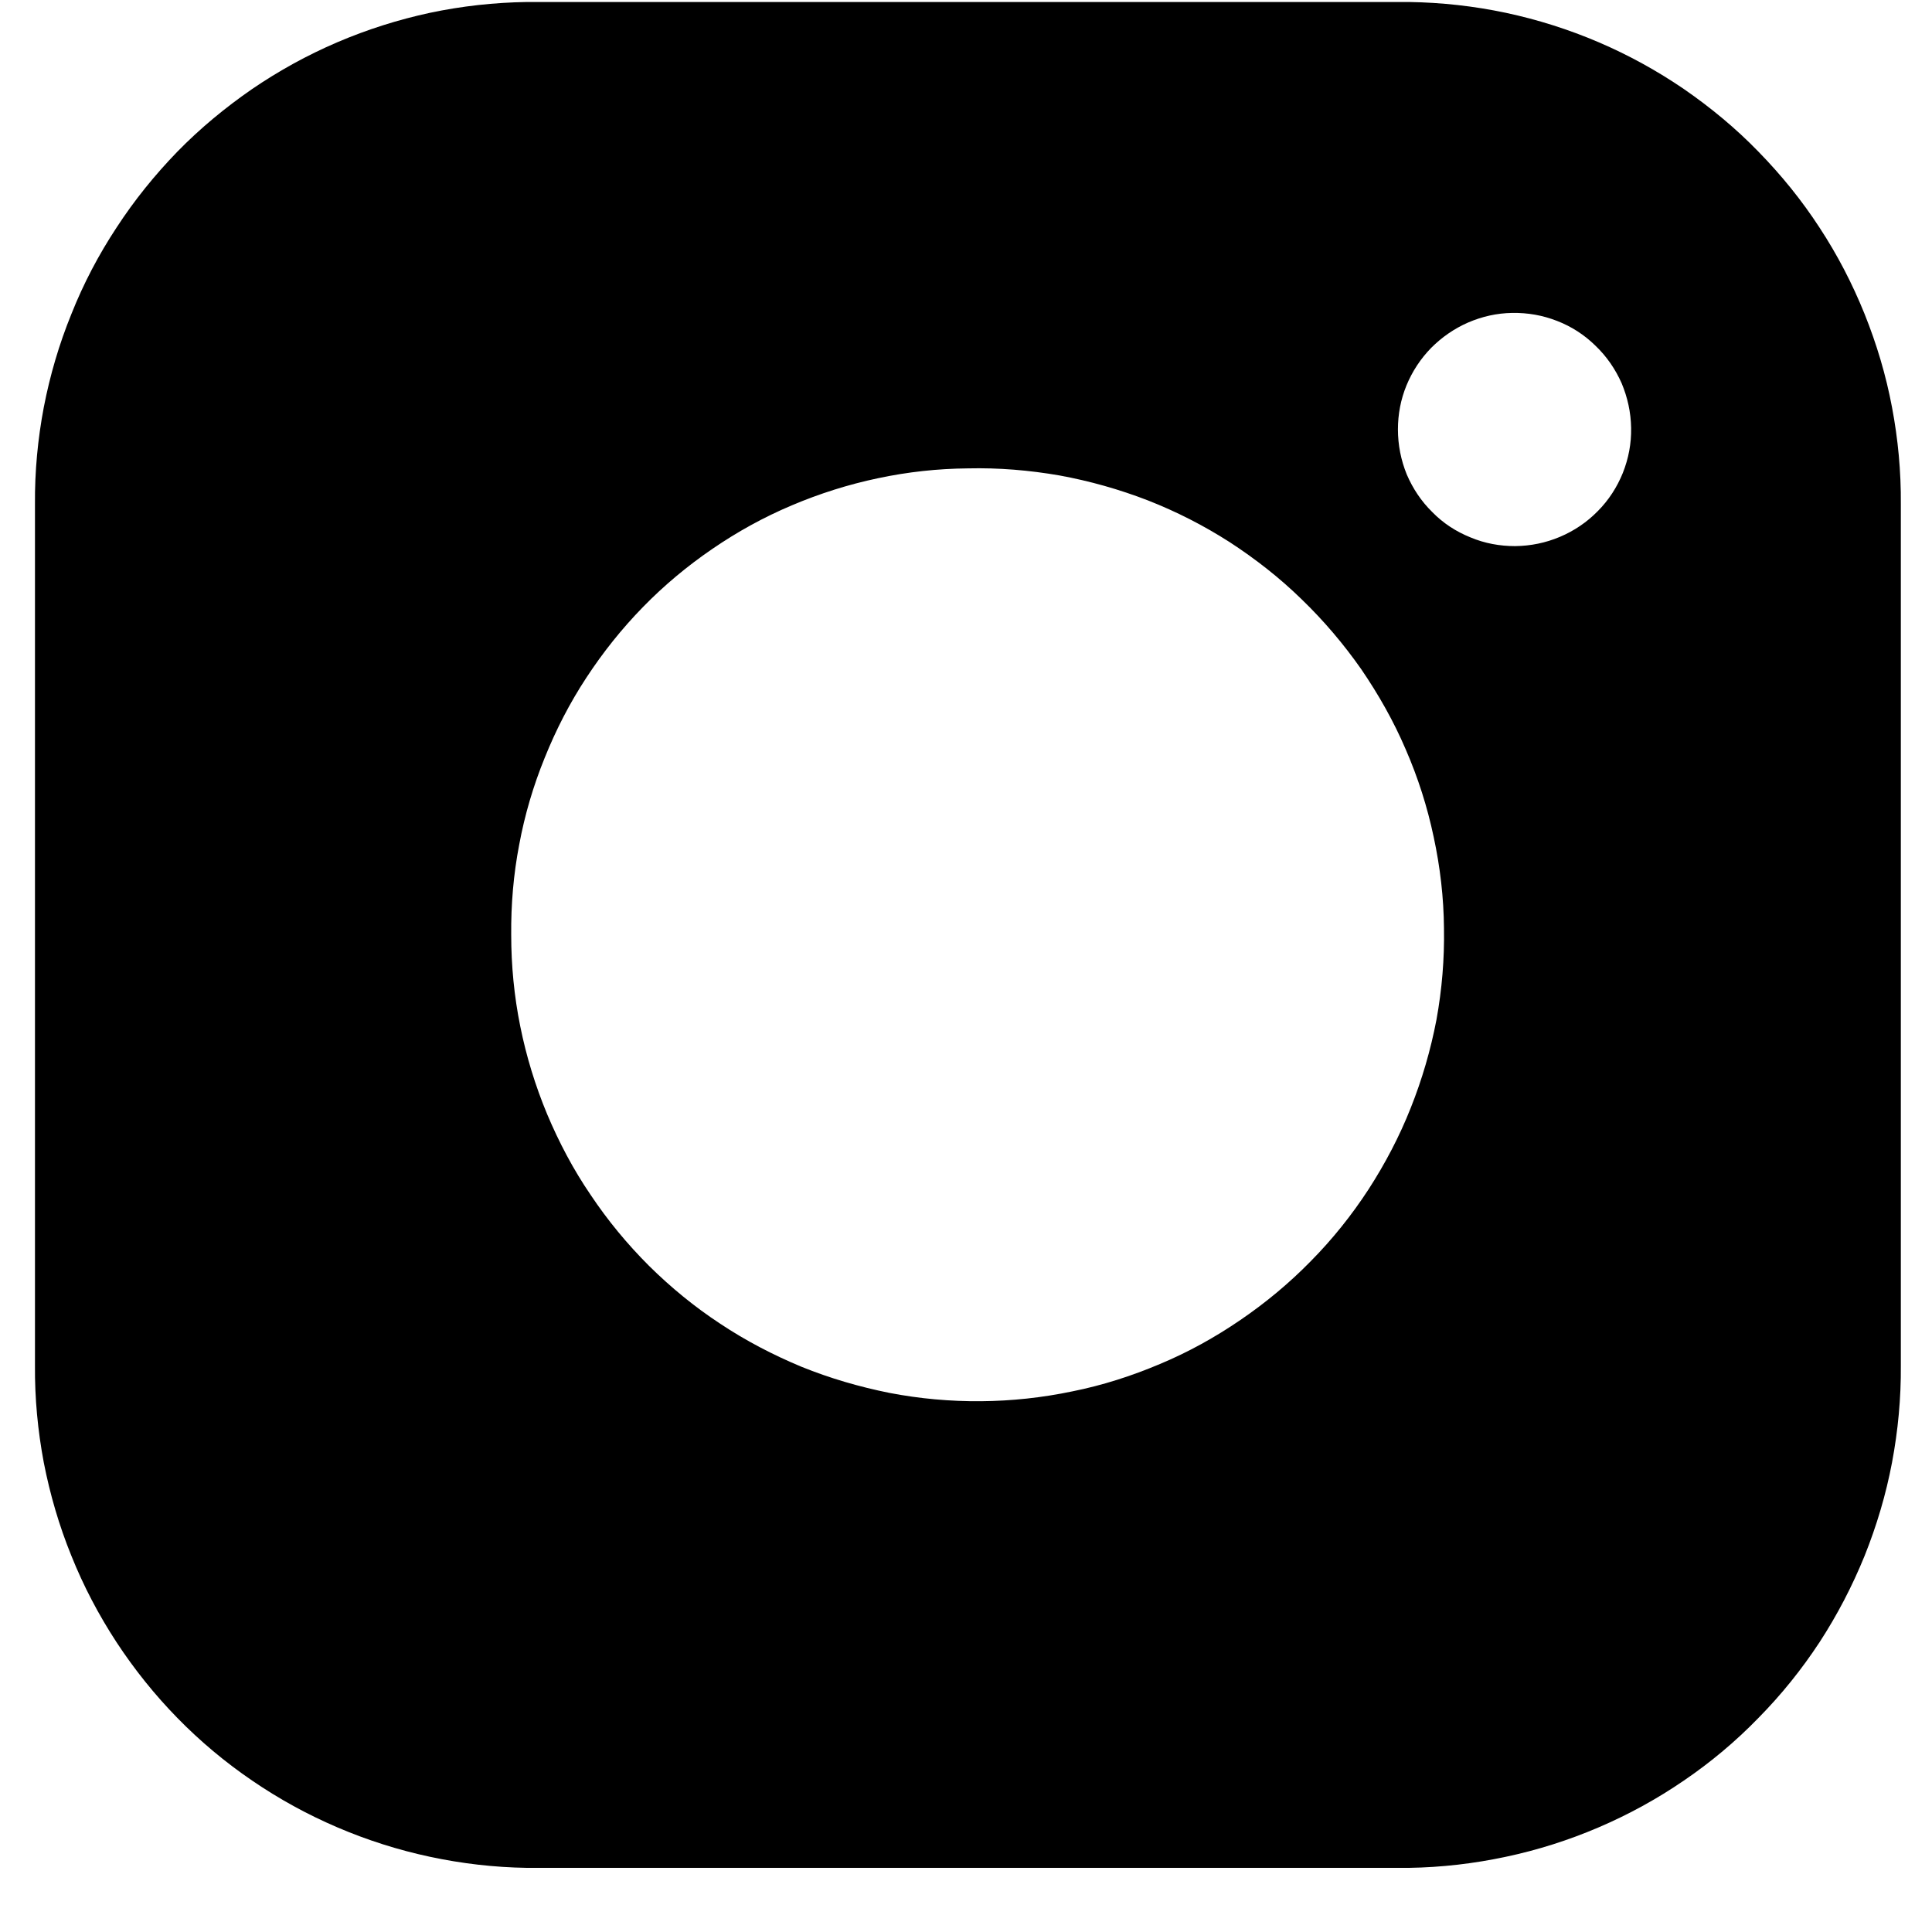
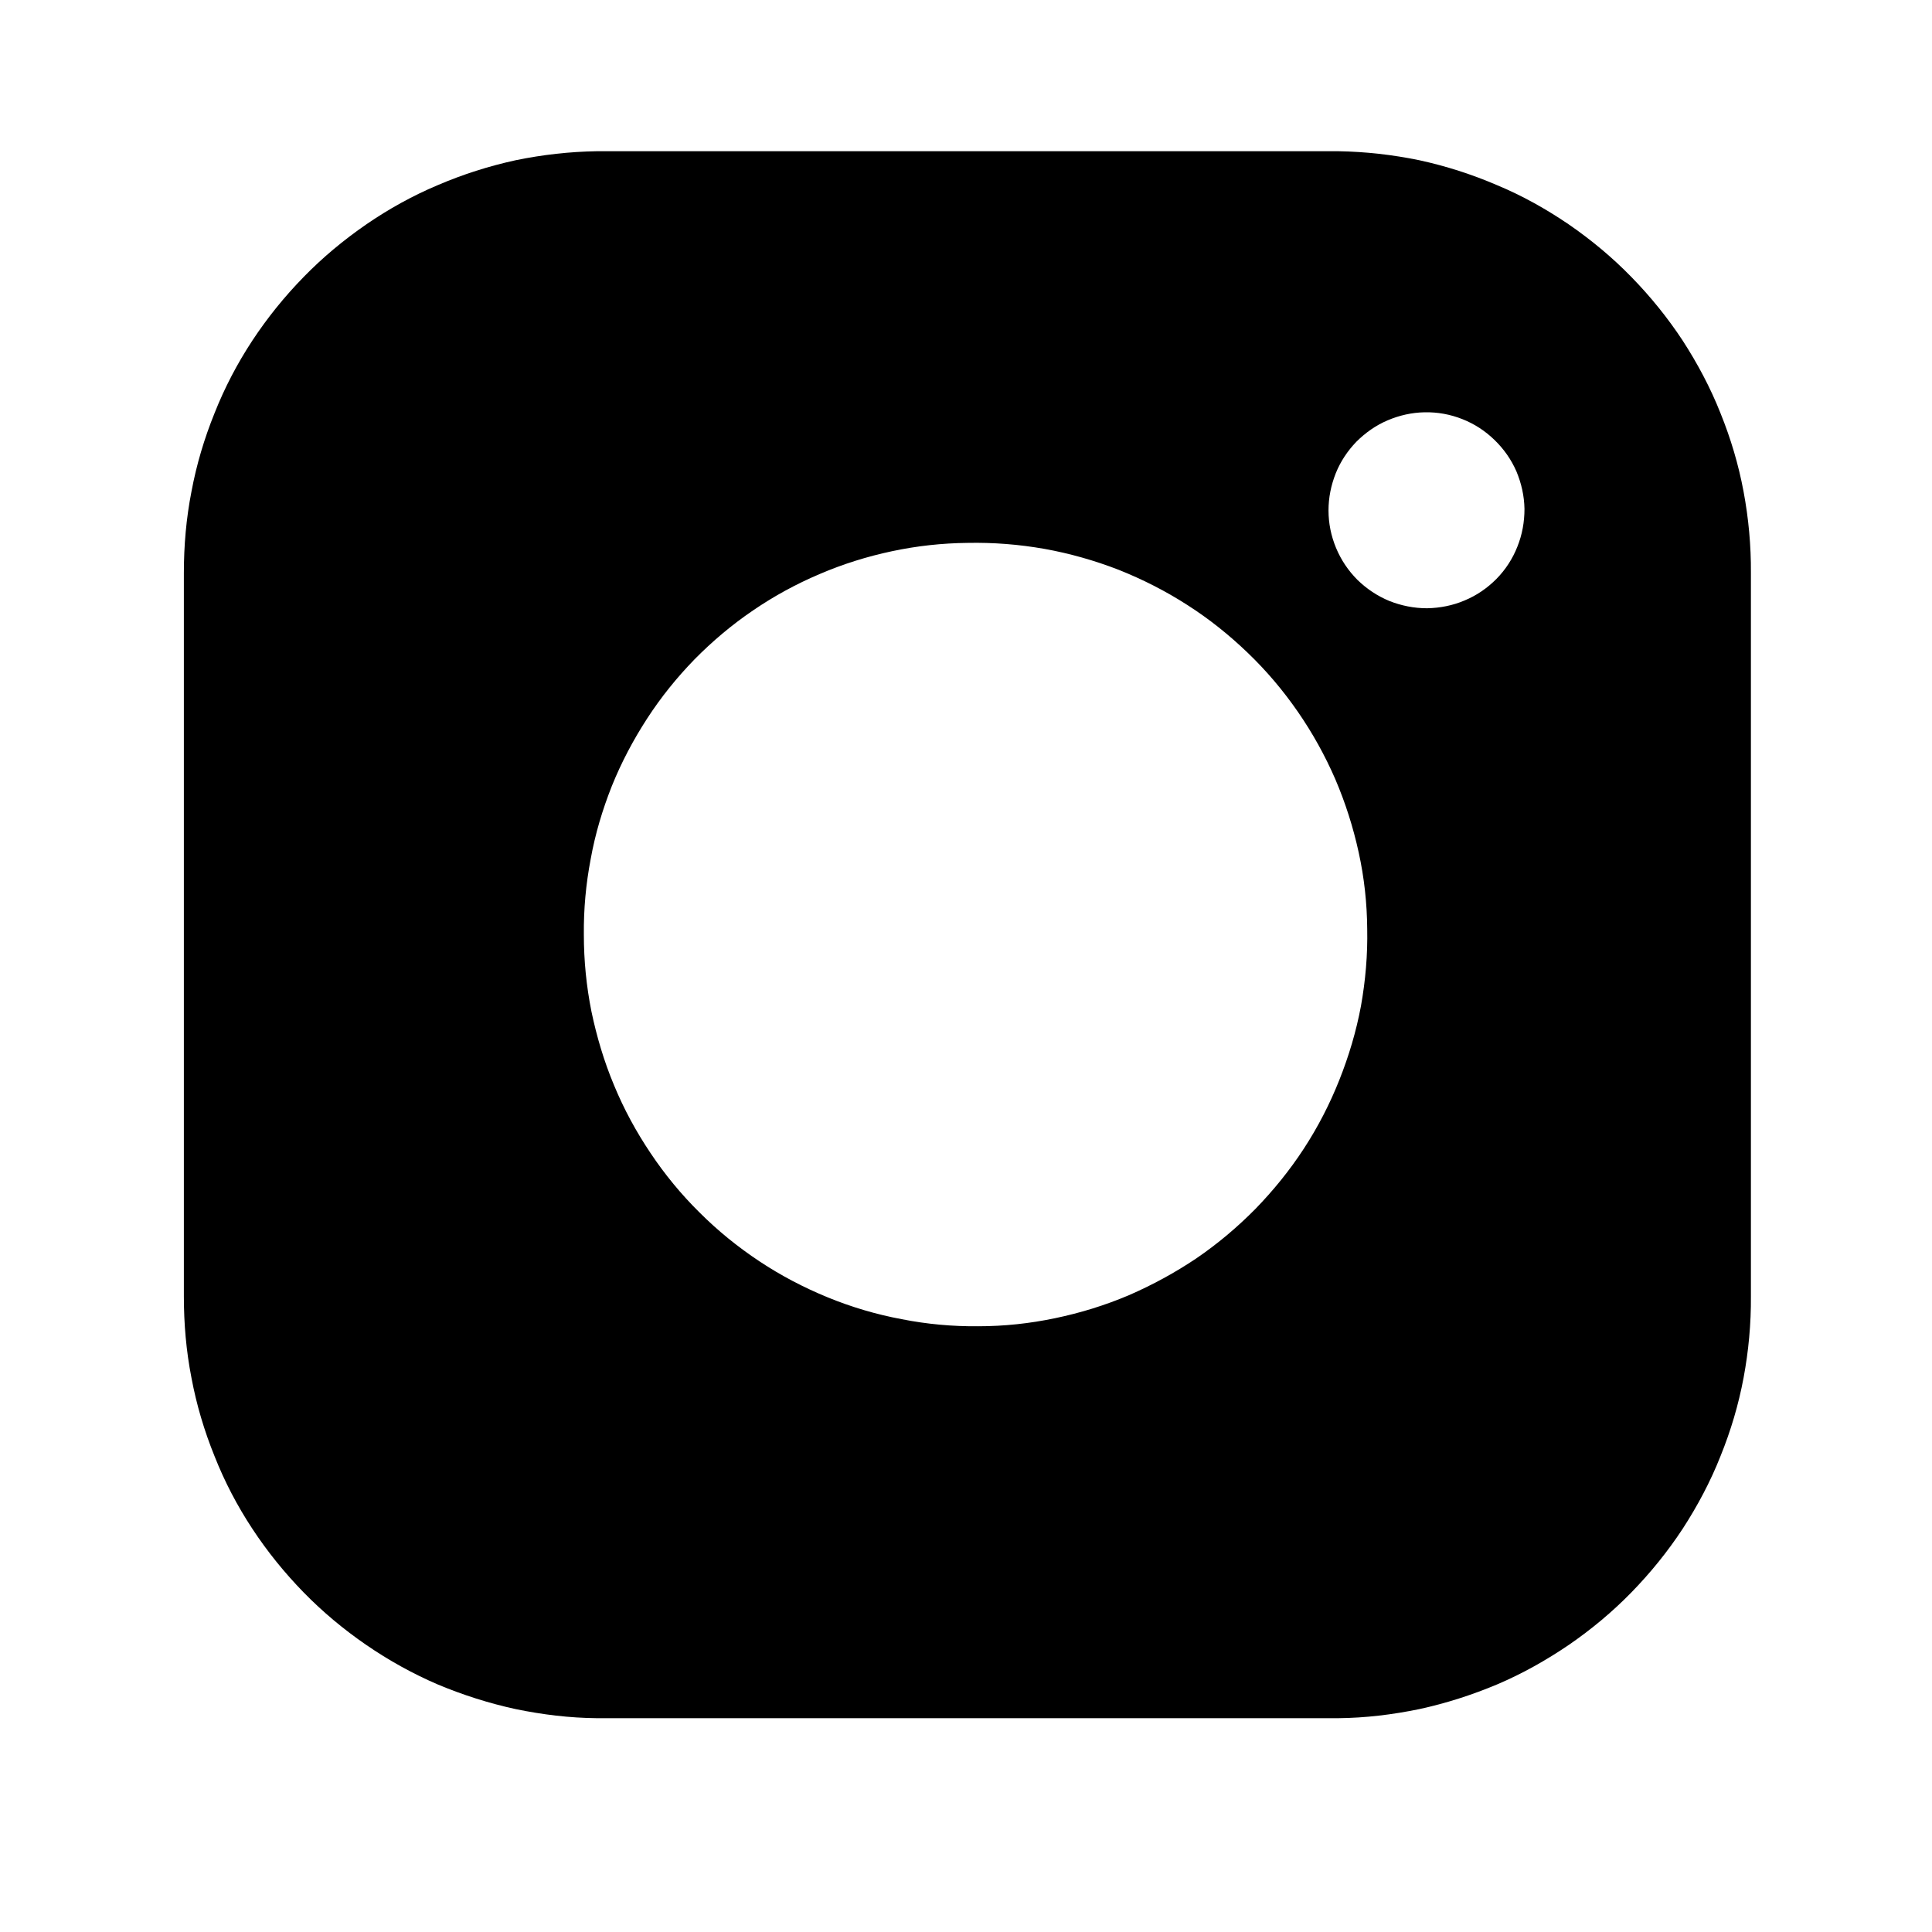
<svg xmlns="http://www.w3.org/2000/svg" width="40" zoomAndPan="magnify" viewBox="0 0 30 30" height="40" preserveAspectRatio="xMidYMid meet" version="1.0">
  <defs>
-     <clipPath id="a60ce1a992">
-       <path d="M 0.484 0 L 29.516 0 L 29.516 29.031 L 0.484 29.031 Z M 0.484 0 " clip-rule="nonzero" />
+     <clipPath id="ac63c6f949">
+       <path d="M 2.805 2.324 L 27.484 2.324 L 27.484 27 L 2.805 27 Z M 2.805 2.324 " clip-rule="nonzero" />
    </clipPath>
  </defs>
-   <g clip-path="url(#a60ce1a992)">
-     <path fill="#000000" d="M 8.18 29.004 L 21.879 29.004 C 22.387 28.996 22.887 28.938 23.383 28.832 C 23.879 28.727 24.359 28.574 24.824 28.375 C 25.289 28.176 25.73 27.934 26.148 27.648 C 26.566 27.363 26.953 27.039 27.305 26.676 C 27.66 26.316 27.977 25.922 28.254 25.5 C 28.531 25.074 28.762 24.629 28.953 24.16 C 29.141 23.691 29.285 23.207 29.379 22.711 C 29.473 22.211 29.52 21.711 29.516 21.203 L 29.516 7.828 C 29.52 7.32 29.473 6.82 29.379 6.324 C 29.285 5.824 29.141 5.344 28.953 4.875 C 28.762 4.402 28.531 3.957 28.254 3.535 C 27.977 3.109 27.66 2.719 27.305 2.355 C 26.953 1.992 26.566 1.672 26.148 1.383 C 25.73 1.098 25.289 0.855 24.824 0.656 C 24.359 0.457 23.879 0.305 23.383 0.199 C 22.887 0.094 22.387 0.039 21.879 0.031 L 8.18 0.031 C 7.672 0.039 7.172 0.094 6.676 0.199 C 6.184 0.305 5.703 0.457 5.238 0.656 C 4.773 0.855 4.332 1.098 3.914 1.383 C 3.496 1.672 3.109 1.992 2.754 2.355 C 2.402 2.719 2.086 3.109 1.809 3.535 C 1.531 3.957 1.297 4.402 1.109 4.875 C 0.918 5.344 0.777 5.824 0.68 6.324 C 0.586 6.82 0.539 7.32 0.543 7.828 L 0.543 21.203 C 0.539 21.711 0.586 22.211 0.68 22.711 C 0.777 23.207 0.918 23.691 1.109 24.16 C 1.297 24.629 1.531 25.074 1.809 25.5 C 2.086 25.922 2.402 26.316 2.754 26.676 C 3.109 27.039 3.496 27.363 3.914 27.648 C 4.332 27.934 4.773 28.176 5.238 28.375 C 5.703 28.574 6.184 28.727 6.676 28.832 C 7.172 28.938 7.672 28.996 8.18 29.004 Z M 23.48 4.859 C 23.723 4.855 23.953 4.895 24.18 4.984 C 24.402 5.07 24.602 5.199 24.773 5.367 C 24.949 5.535 25.082 5.73 25.18 5.949 C 25.273 6.172 25.324 6.402 25.328 6.645 C 25.332 6.887 25.289 7.117 25.199 7.344 C 25.109 7.566 24.98 7.766 24.809 7.938 C 24.641 8.109 24.445 8.242 24.223 8.336 C 24 8.43 23.77 8.477 23.527 8.48 C 23.289 8.48 23.055 8.438 22.832 8.344 C 22.609 8.254 22.41 8.125 22.242 7.953 C 22.07 7.785 21.938 7.586 21.844 7.367 C 21.754 7.145 21.707 6.91 21.707 6.668 C 21.707 6.434 21.75 6.203 21.84 5.984 C 21.93 5.766 22.059 5.57 22.223 5.402 C 22.391 5.234 22.582 5.102 22.797 5.008 C 23.016 4.914 23.242 4.863 23.48 4.859 Z M 15.031 7.273 C 15.508 7.262 15.98 7.301 16.453 7.383 C 16.922 7.469 17.379 7.598 17.824 7.77 C 18.27 7.945 18.691 8.16 19.094 8.418 C 19.496 8.68 19.871 8.973 20.211 9.305 C 20.555 9.637 20.863 10 21.137 10.391 C 21.406 10.785 21.641 11.199 21.828 11.637 C 22.02 12.078 22.164 12.531 22.262 12.996 C 22.363 13.465 22.418 13.938 22.422 14.414 C 22.43 14.891 22.391 15.363 22.305 15.836 C 22.215 16.305 22.082 16.762 21.906 17.203 C 21.73 17.648 21.508 18.07 21.25 18.469 C 20.988 18.871 20.691 19.242 20.355 19.582 C 20.023 19.922 19.656 20.227 19.262 20.496 C 18.867 20.766 18.453 20.996 18.012 21.18 C 17.57 21.367 17.117 21.512 16.652 21.605 C 16.184 21.703 15.711 21.754 15.234 21.758 C 14.754 21.762 14.281 21.719 13.812 21.629 C 13.344 21.535 12.887 21.402 12.445 21.223 C 12.004 21.039 11.582 20.82 11.184 20.555 C 10.785 20.293 10.418 19.992 10.078 19.656 C 9.738 19.316 9.438 18.953 9.172 18.555 C 8.902 18.16 8.68 17.738 8.496 17.301 C 8.312 16.859 8.172 16.402 8.078 15.934 C 7.984 15.469 7.938 14.992 7.938 14.516 C 7.934 14.047 7.973 13.578 8.062 13.117 C 8.148 12.652 8.281 12.203 8.457 11.77 C 8.633 11.332 8.848 10.914 9.105 10.523 C 9.363 10.129 9.656 9.762 9.984 9.426 C 10.312 9.09 10.672 8.789 11.062 8.523 C 11.449 8.258 11.859 8.031 12.293 7.848 C 12.727 7.664 13.172 7.523 13.633 7.426 C 14.094 7.328 14.559 7.277 15.031 7.273 Z M 15.031 7.273 " fill-opacity="1" fill-rule="nonzero" />
+   <g clip-path="url(#ac63c6f949)">
+     <path fill="#000000" d="M 9.27 26.68 L 20.777 26.68 C 21.203 26.676 21.621 26.625 22.039 26.539 C 22.453 26.449 22.855 26.32 23.246 26.156 C 23.641 25.988 24.008 25.781 24.359 25.543 C 24.711 25.301 25.035 25.031 25.332 24.727 C 25.629 24.422 25.895 24.094 26.129 23.738 C 26.359 23.383 26.559 23.008 26.715 22.613 C 26.875 22.219 26.996 21.812 27.074 21.395 C 27.152 20.977 27.191 20.555 27.188 20.129 L 27.188 8.898 C 27.191 8.473 27.152 8.051 27.074 7.633 C 26.996 7.215 26.875 6.809 26.715 6.414 C 26.559 6.02 26.359 5.645 26.129 5.289 C 25.895 4.934 25.629 4.605 25.332 4.301 C 25.035 3.996 24.711 3.727 24.359 3.484 C 24.008 3.246 23.641 3.039 23.246 2.875 C 22.855 2.707 22.453 2.578 22.039 2.488 C 21.621 2.402 21.203 2.355 20.777 2.348 L 9.27 2.348 C 8.844 2.355 8.426 2.402 8.008 2.488 C 7.594 2.578 7.188 2.707 6.797 2.875 C 6.406 3.039 6.035 3.246 5.688 3.484 C 5.336 3.727 5.012 3.996 4.715 4.301 C 4.418 4.605 4.152 4.934 3.918 5.289 C 3.684 5.645 3.488 6.02 3.332 6.414 C 3.172 6.809 3.051 7.215 2.973 7.633 C 2.891 8.051 2.855 8.473 2.855 8.898 L 2.855 20.129 C 2.855 20.555 2.891 20.977 2.973 21.395 C 3.051 21.812 3.172 22.219 3.332 22.613 C 3.488 23.008 3.684 23.383 3.918 23.738 C 4.152 24.094 4.418 24.422 4.715 24.727 C 5.012 25.031 5.336 25.301 5.688 25.543 C 6.035 25.781 6.406 25.988 6.797 26.156 C 7.188 26.32 7.594 26.449 8.008 26.539 C 8.426 26.625 8.844 26.676 9.27 26.68 Z M 22.121 6.402 C 22.324 6.398 22.52 6.434 22.707 6.508 C 22.895 6.582 23.062 6.691 23.207 6.832 C 23.352 6.973 23.465 7.133 23.547 7.32 C 23.625 7.508 23.668 7.699 23.672 7.902 C 23.672 8.105 23.637 8.301 23.562 8.488 C 23.488 8.676 23.379 8.844 23.238 8.988 C 23.094 9.133 22.93 9.246 22.742 9.324 C 22.559 9.402 22.363 9.441 22.16 9.445 C 21.957 9.445 21.762 9.406 21.574 9.332 C 21.387 9.254 21.223 9.145 21.078 9.004 C 20.934 8.859 20.824 8.695 20.746 8.508 C 20.668 8.32 20.629 8.125 20.629 7.926 C 20.629 7.727 20.668 7.535 20.742 7.348 C 20.816 7.164 20.926 7 21.062 6.859 C 21.203 6.719 21.363 6.605 21.547 6.527 C 21.73 6.449 21.922 6.406 22.121 6.402 Z M 15.023 8.43 C 15.426 8.422 15.82 8.453 16.219 8.523 C 16.613 8.594 16.996 8.703 17.371 8.848 C 17.742 8.996 18.098 9.176 18.438 9.395 C 18.773 9.609 19.086 9.859 19.375 10.137 C 19.664 10.414 19.922 10.719 20.152 11.051 C 20.379 11.379 20.574 11.73 20.734 12.098 C 20.891 12.465 21.012 12.844 21.098 13.238 C 21.184 13.629 21.227 14.027 21.23 14.426 C 21.238 14.828 21.203 15.227 21.133 15.621 C 21.059 16.016 20.945 16.398 20.797 16.77 C 20.648 17.145 20.465 17.5 20.246 17.836 C 20.027 18.172 19.777 18.48 19.496 18.77 C 19.215 19.055 18.91 19.312 18.578 19.539 C 18.246 19.762 17.895 19.953 17.527 20.113 C 17.156 20.27 16.777 20.387 16.383 20.469 C 15.992 20.551 15.594 20.594 15.191 20.594 C 14.793 20.598 14.395 20.562 14 20.484 C 13.605 20.41 13.223 20.297 12.852 20.145 C 12.48 19.992 12.129 19.809 11.793 19.586 C 11.457 19.363 11.148 19.113 10.863 18.828 C 10.578 18.547 10.324 18.238 10.102 17.906 C 9.879 17.574 9.688 17.223 9.535 16.852 C 9.379 16.48 9.266 16.098 9.184 15.707 C 9.105 15.312 9.066 14.914 9.066 14.516 C 9.062 14.117 9.098 13.727 9.172 13.34 C 9.242 12.949 9.355 12.574 9.5 12.207 C 9.648 11.84 9.832 11.492 10.047 11.16 C 10.262 10.828 10.508 10.523 10.785 10.238 C 11.062 9.957 11.363 9.703 11.691 9.48 C 12.016 9.258 12.359 9.07 12.727 8.914 C 13.09 8.758 13.465 8.641 13.852 8.559 C 14.238 8.477 14.629 8.434 15.023 8.43 Z M 15.023 8.43 " fill-opacity="1" fill-rule="nonzero" />
  </g>
</svg>
